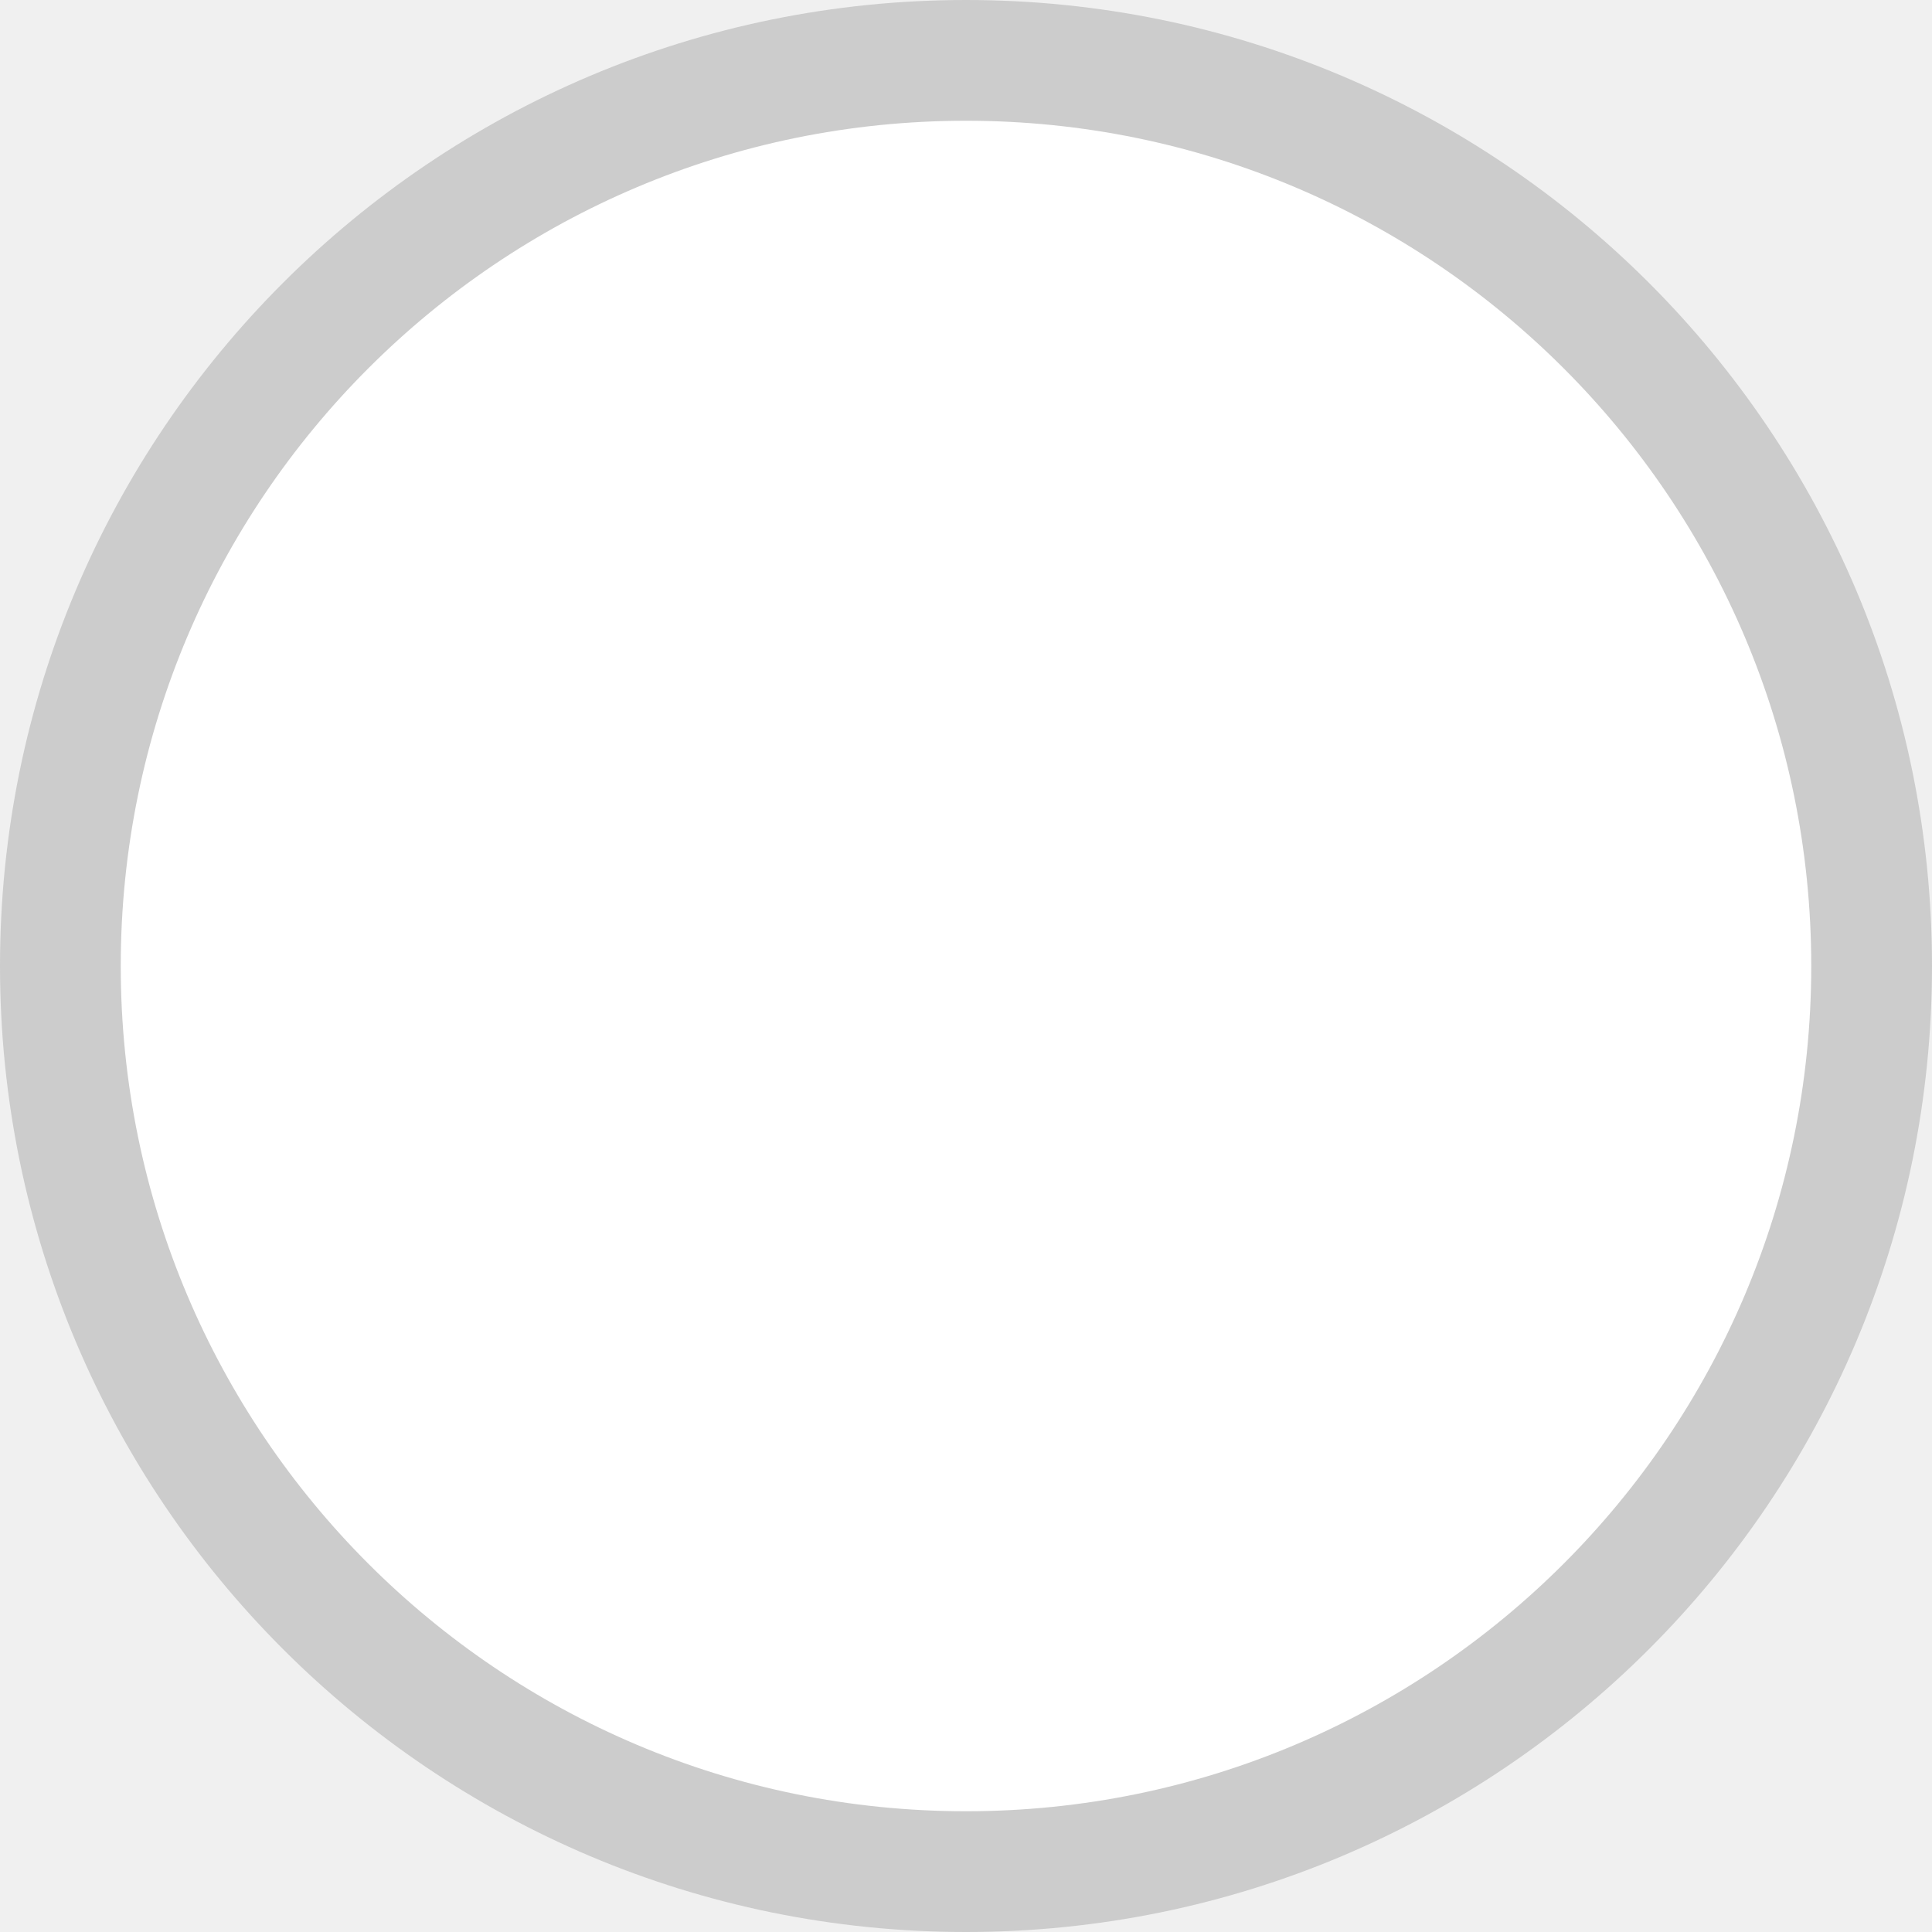
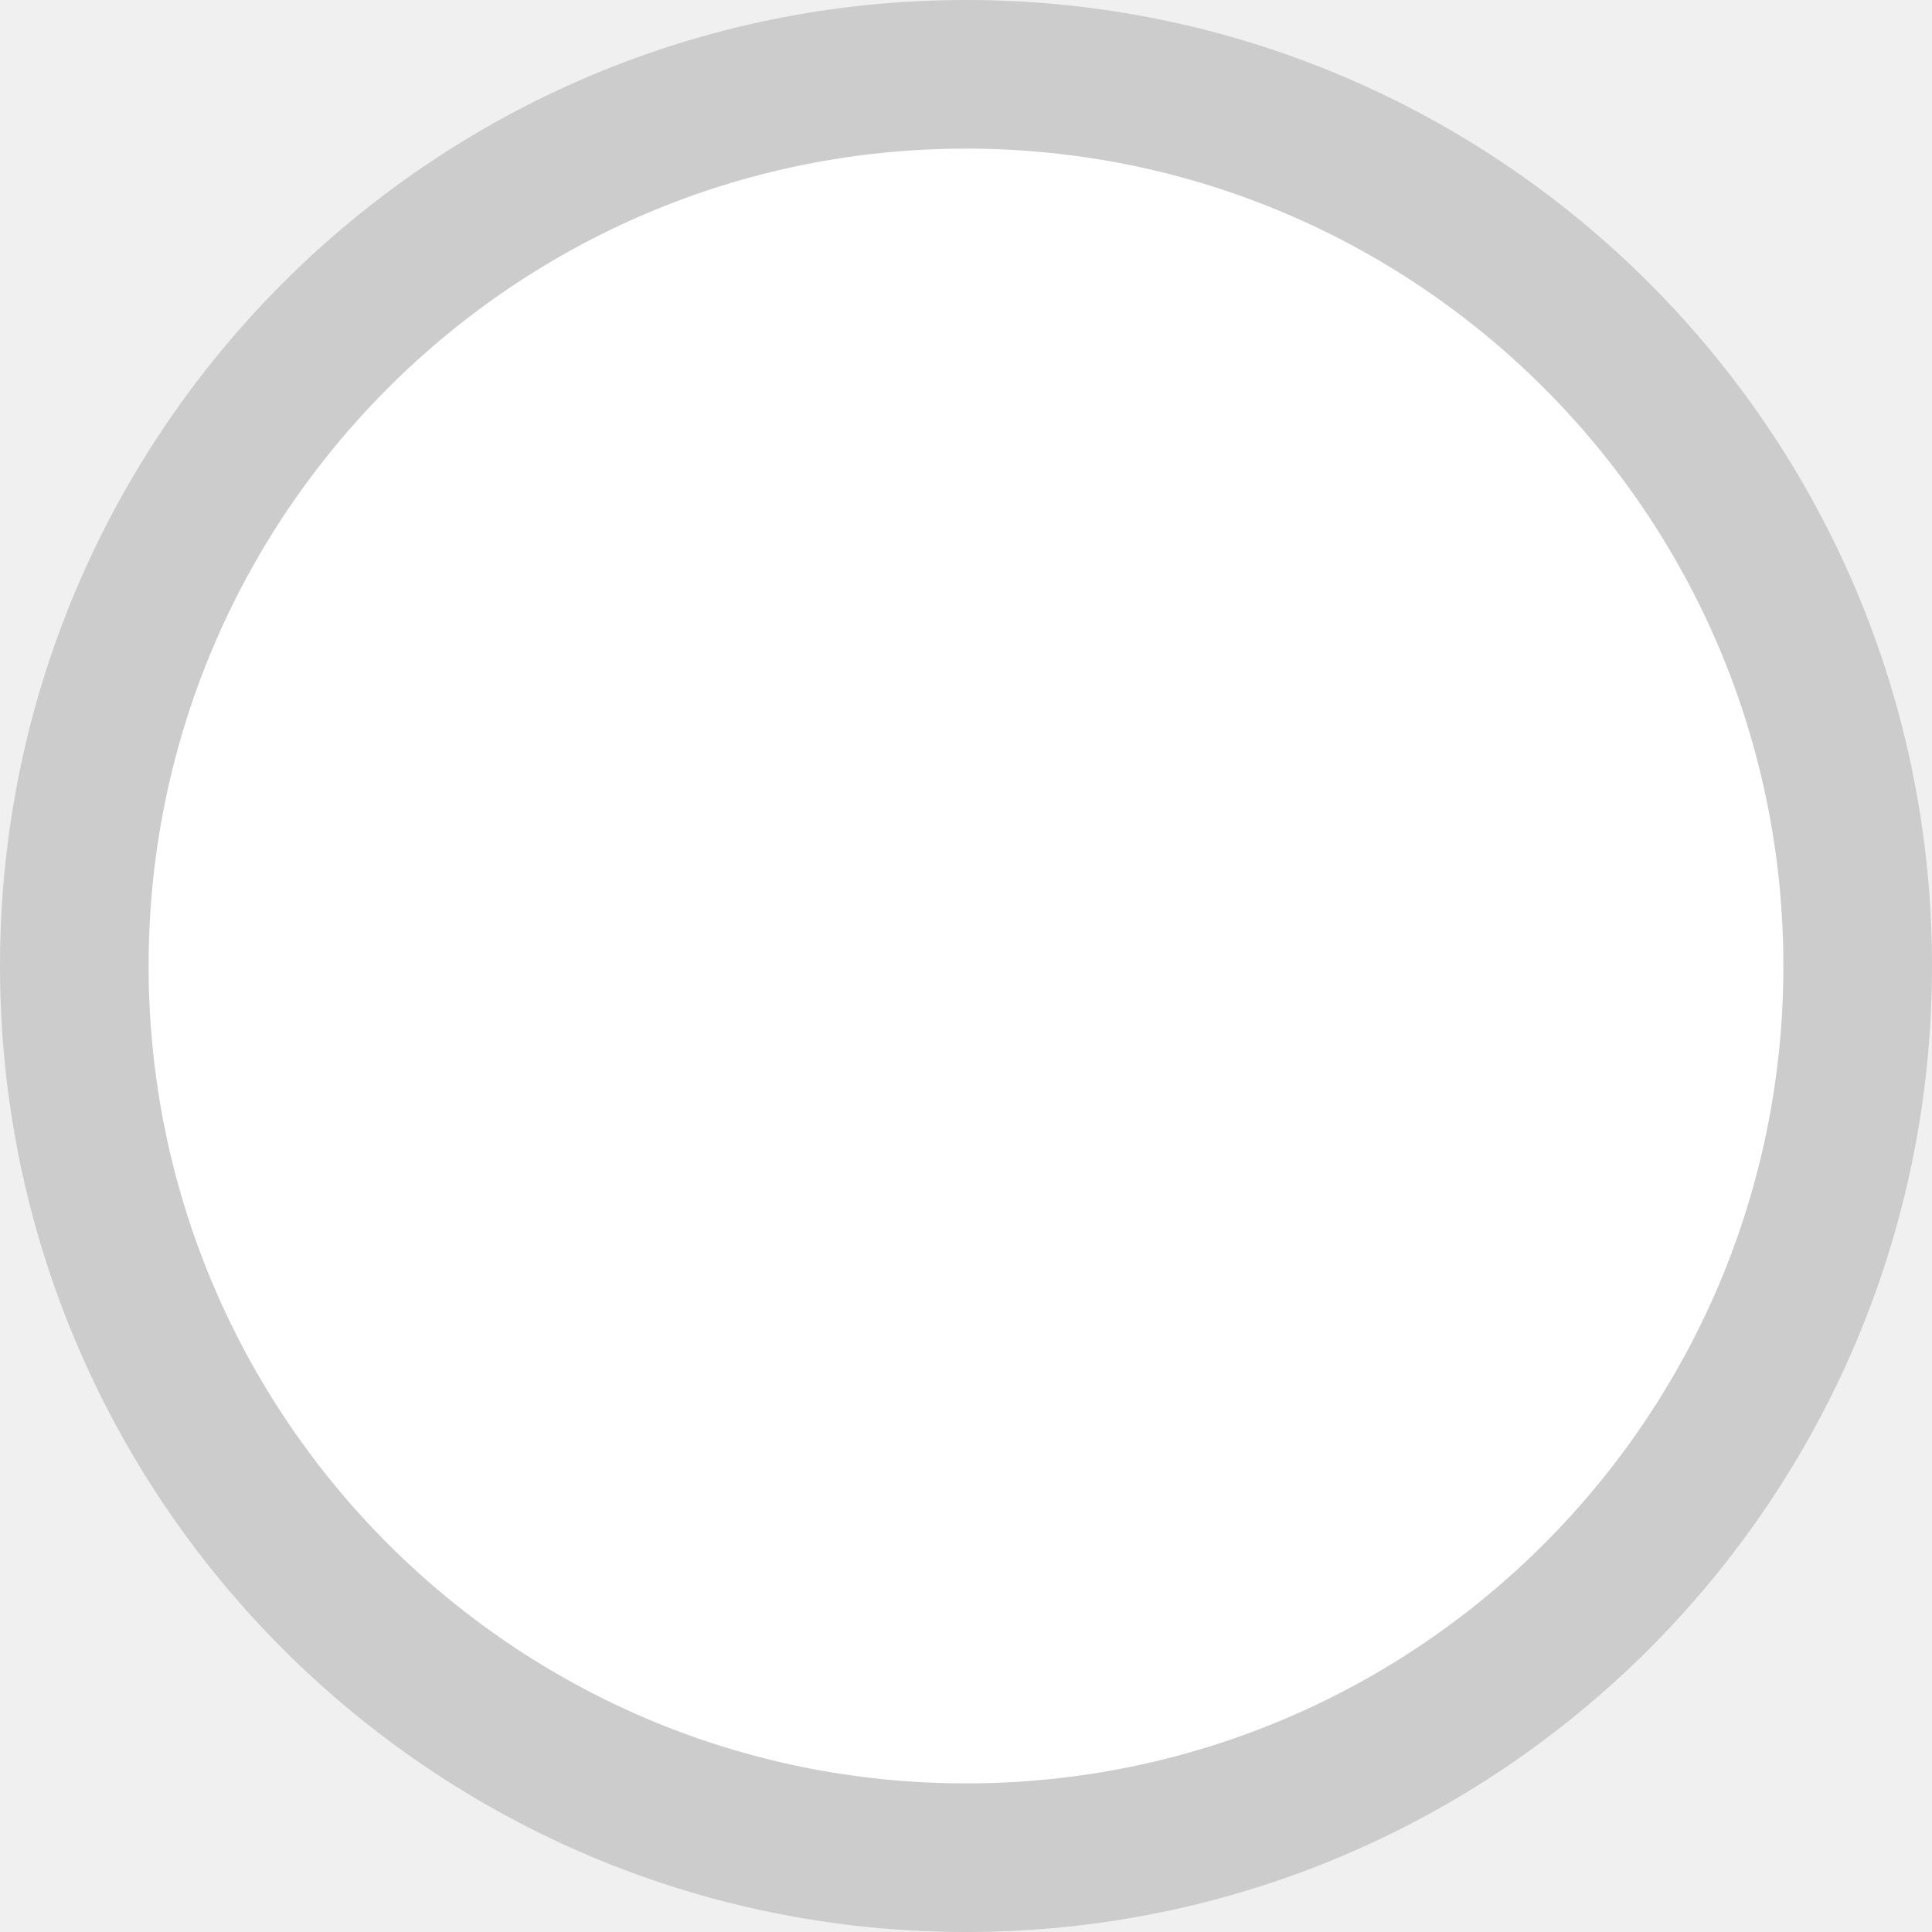
- <svg xmlns="http://www.w3.org/2000/svg" width="64px" height="64px" viewBox="-32 -32 64 64">
-   <circle cx="0" cy="0" r="32" stroke="none" fill="#ccc" />
-   <circle cx="0" cy="0" r="28" stroke="none" fill="#fff" />
+ <svg xmlns="http://www.w3.org/2000/svg" width="52px" height="52px" viewBox="-26 -26 52 52">
+   <circle cx="0" cy="0" r="26" stroke="none" fill="#ccc" />
+   <circle cx="0" cy="0" r="22" stroke="none" fill="#fff" />
</svg>
